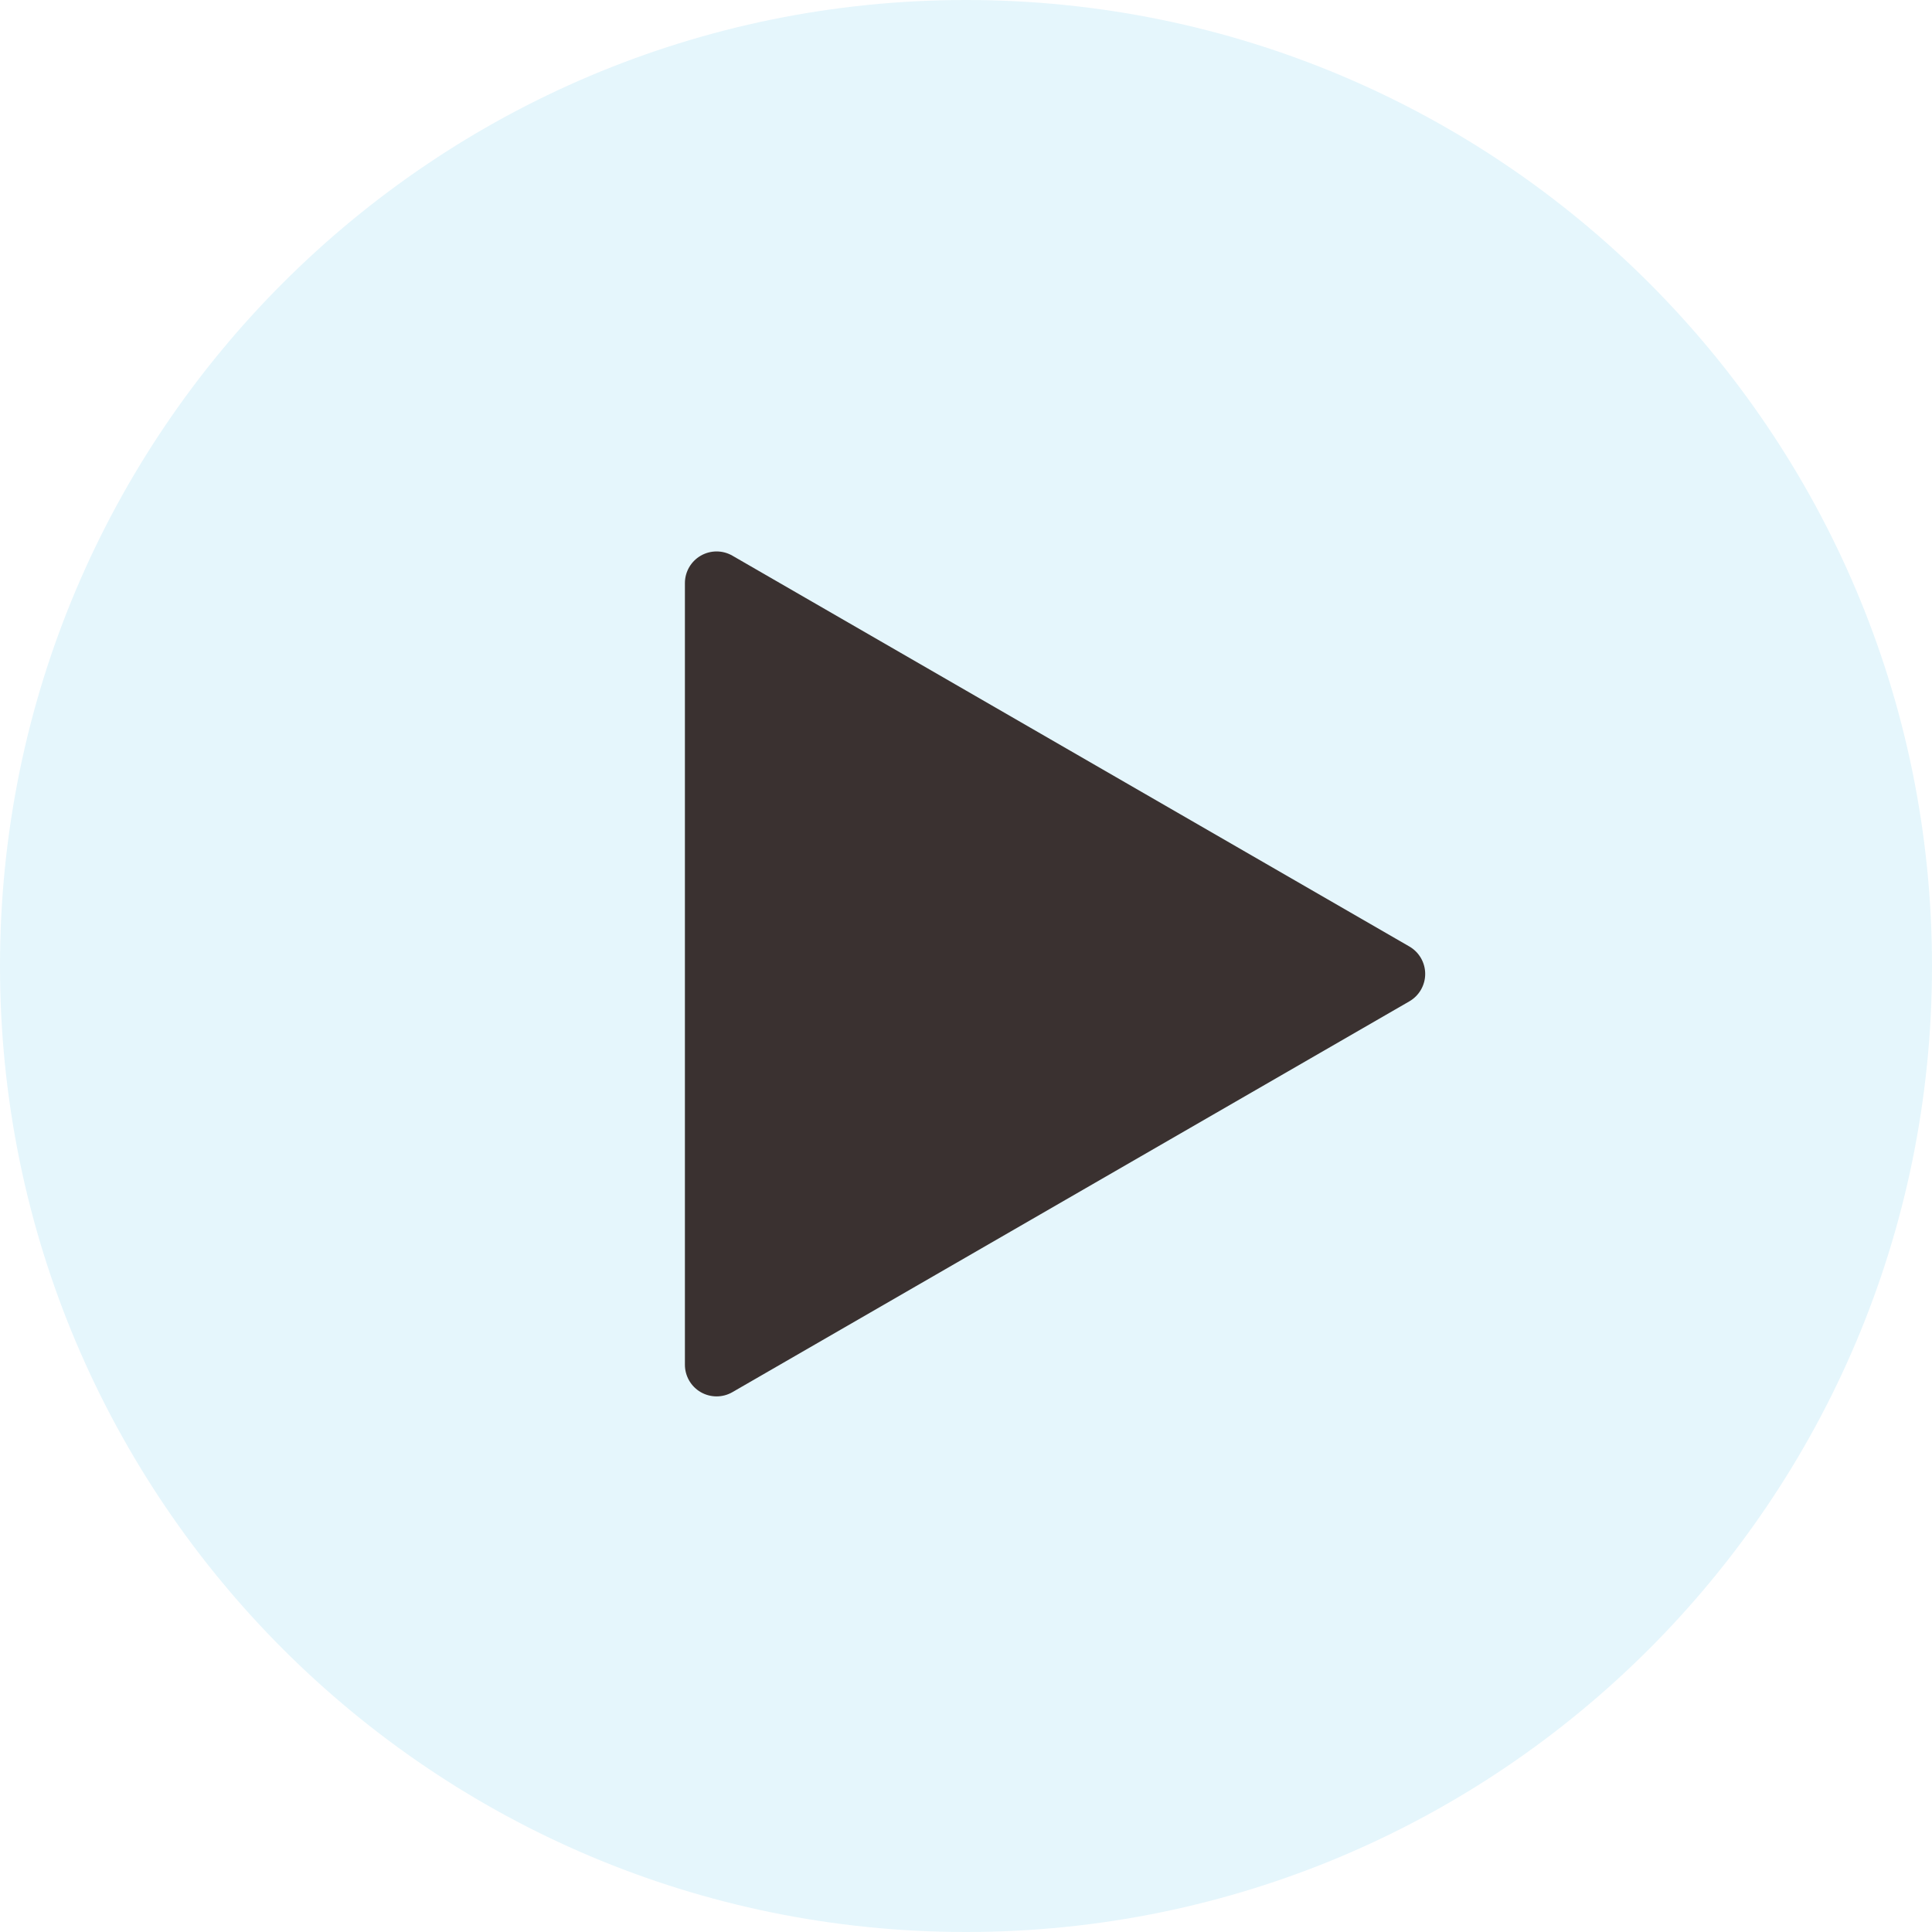
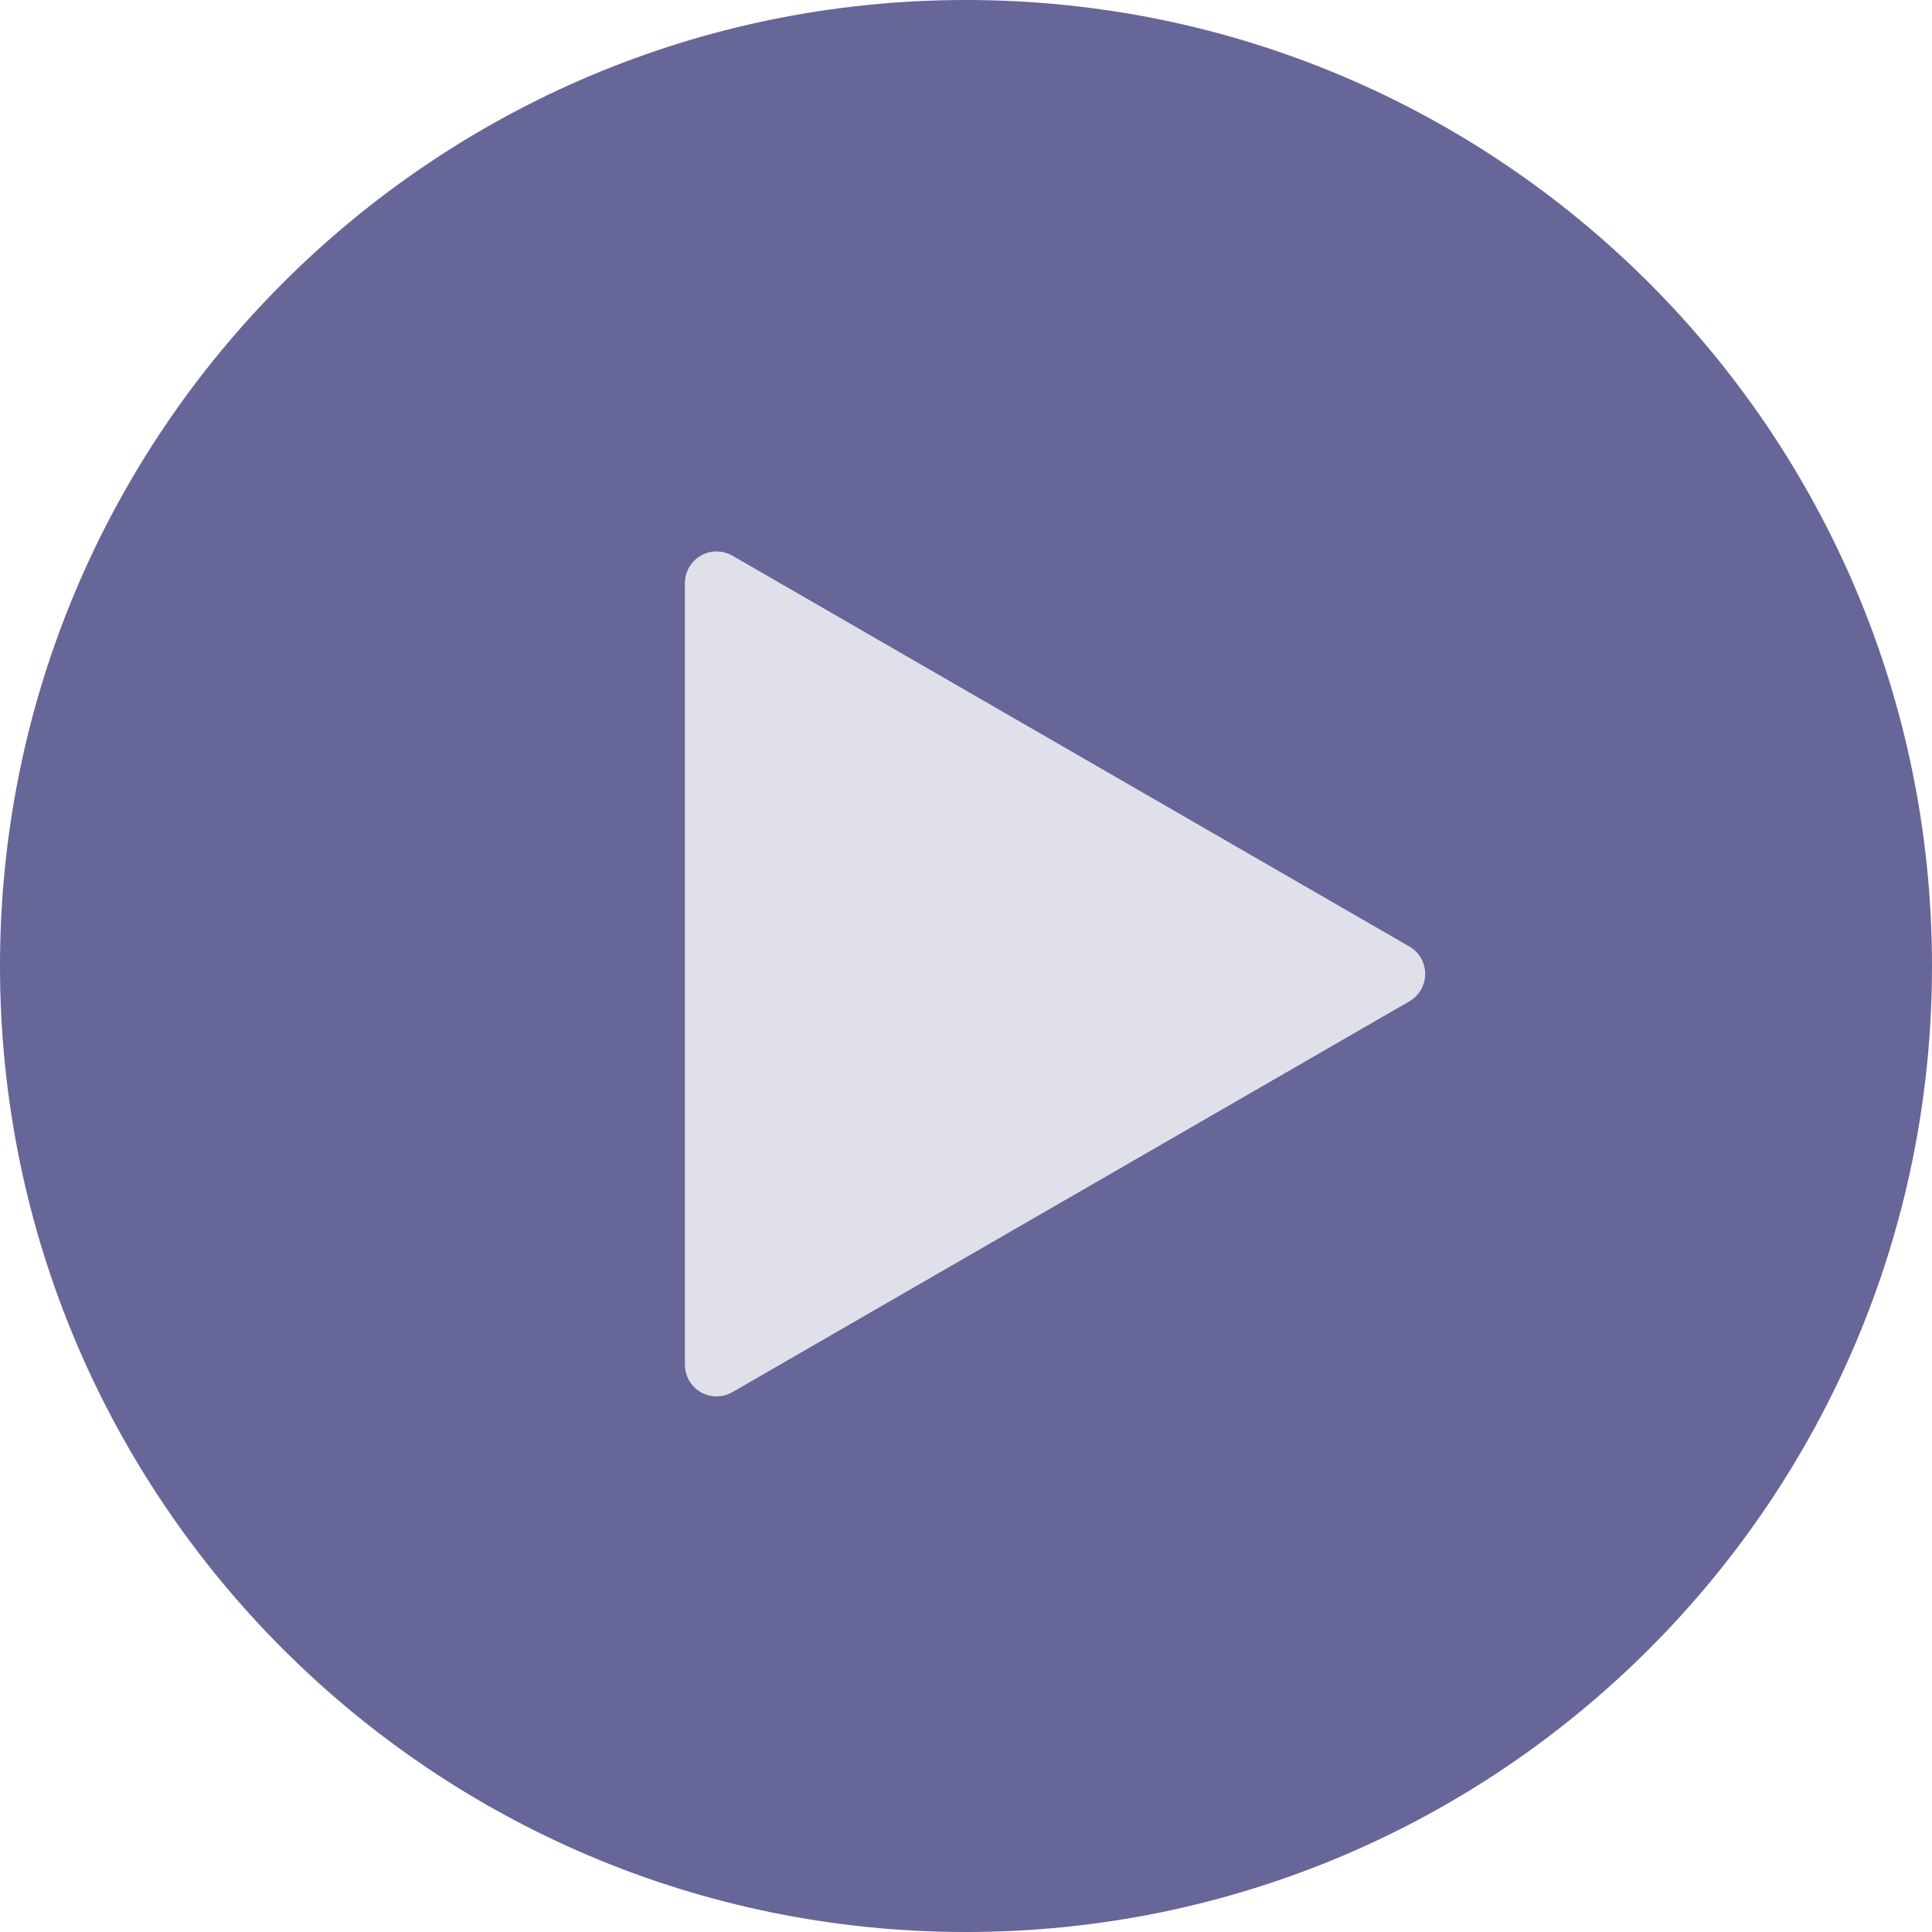
<svg xmlns="http://www.w3.org/2000/svg" width="122" height="122" fill="none" class="play-btn">
-   <circle cx="61" cy="61" r="61" fill="#E5F6FC" class="circle" />
-   <path fill="#3A3130" d="M89 59.77a2 2 0 0 1 0 3.46L46.25 87.91a2 2 0 0 1-3-1.73V36.82a2 2 0 0 1 3-1.73L89 59.77Z" class="triangle" />
+   <circle cx="61" cy="61" r="61" fill="#666699" class="circle" />
+   <path fill="#E0E0EB" d="M89 59.77a2 2 0 0 1 0 3.46L46.25 87.91a2 2 0 0 1-3-1.73V36.82a2 2 0 0 1 3-1.73L89 59.77Z" class="triangle" />
</svg>
